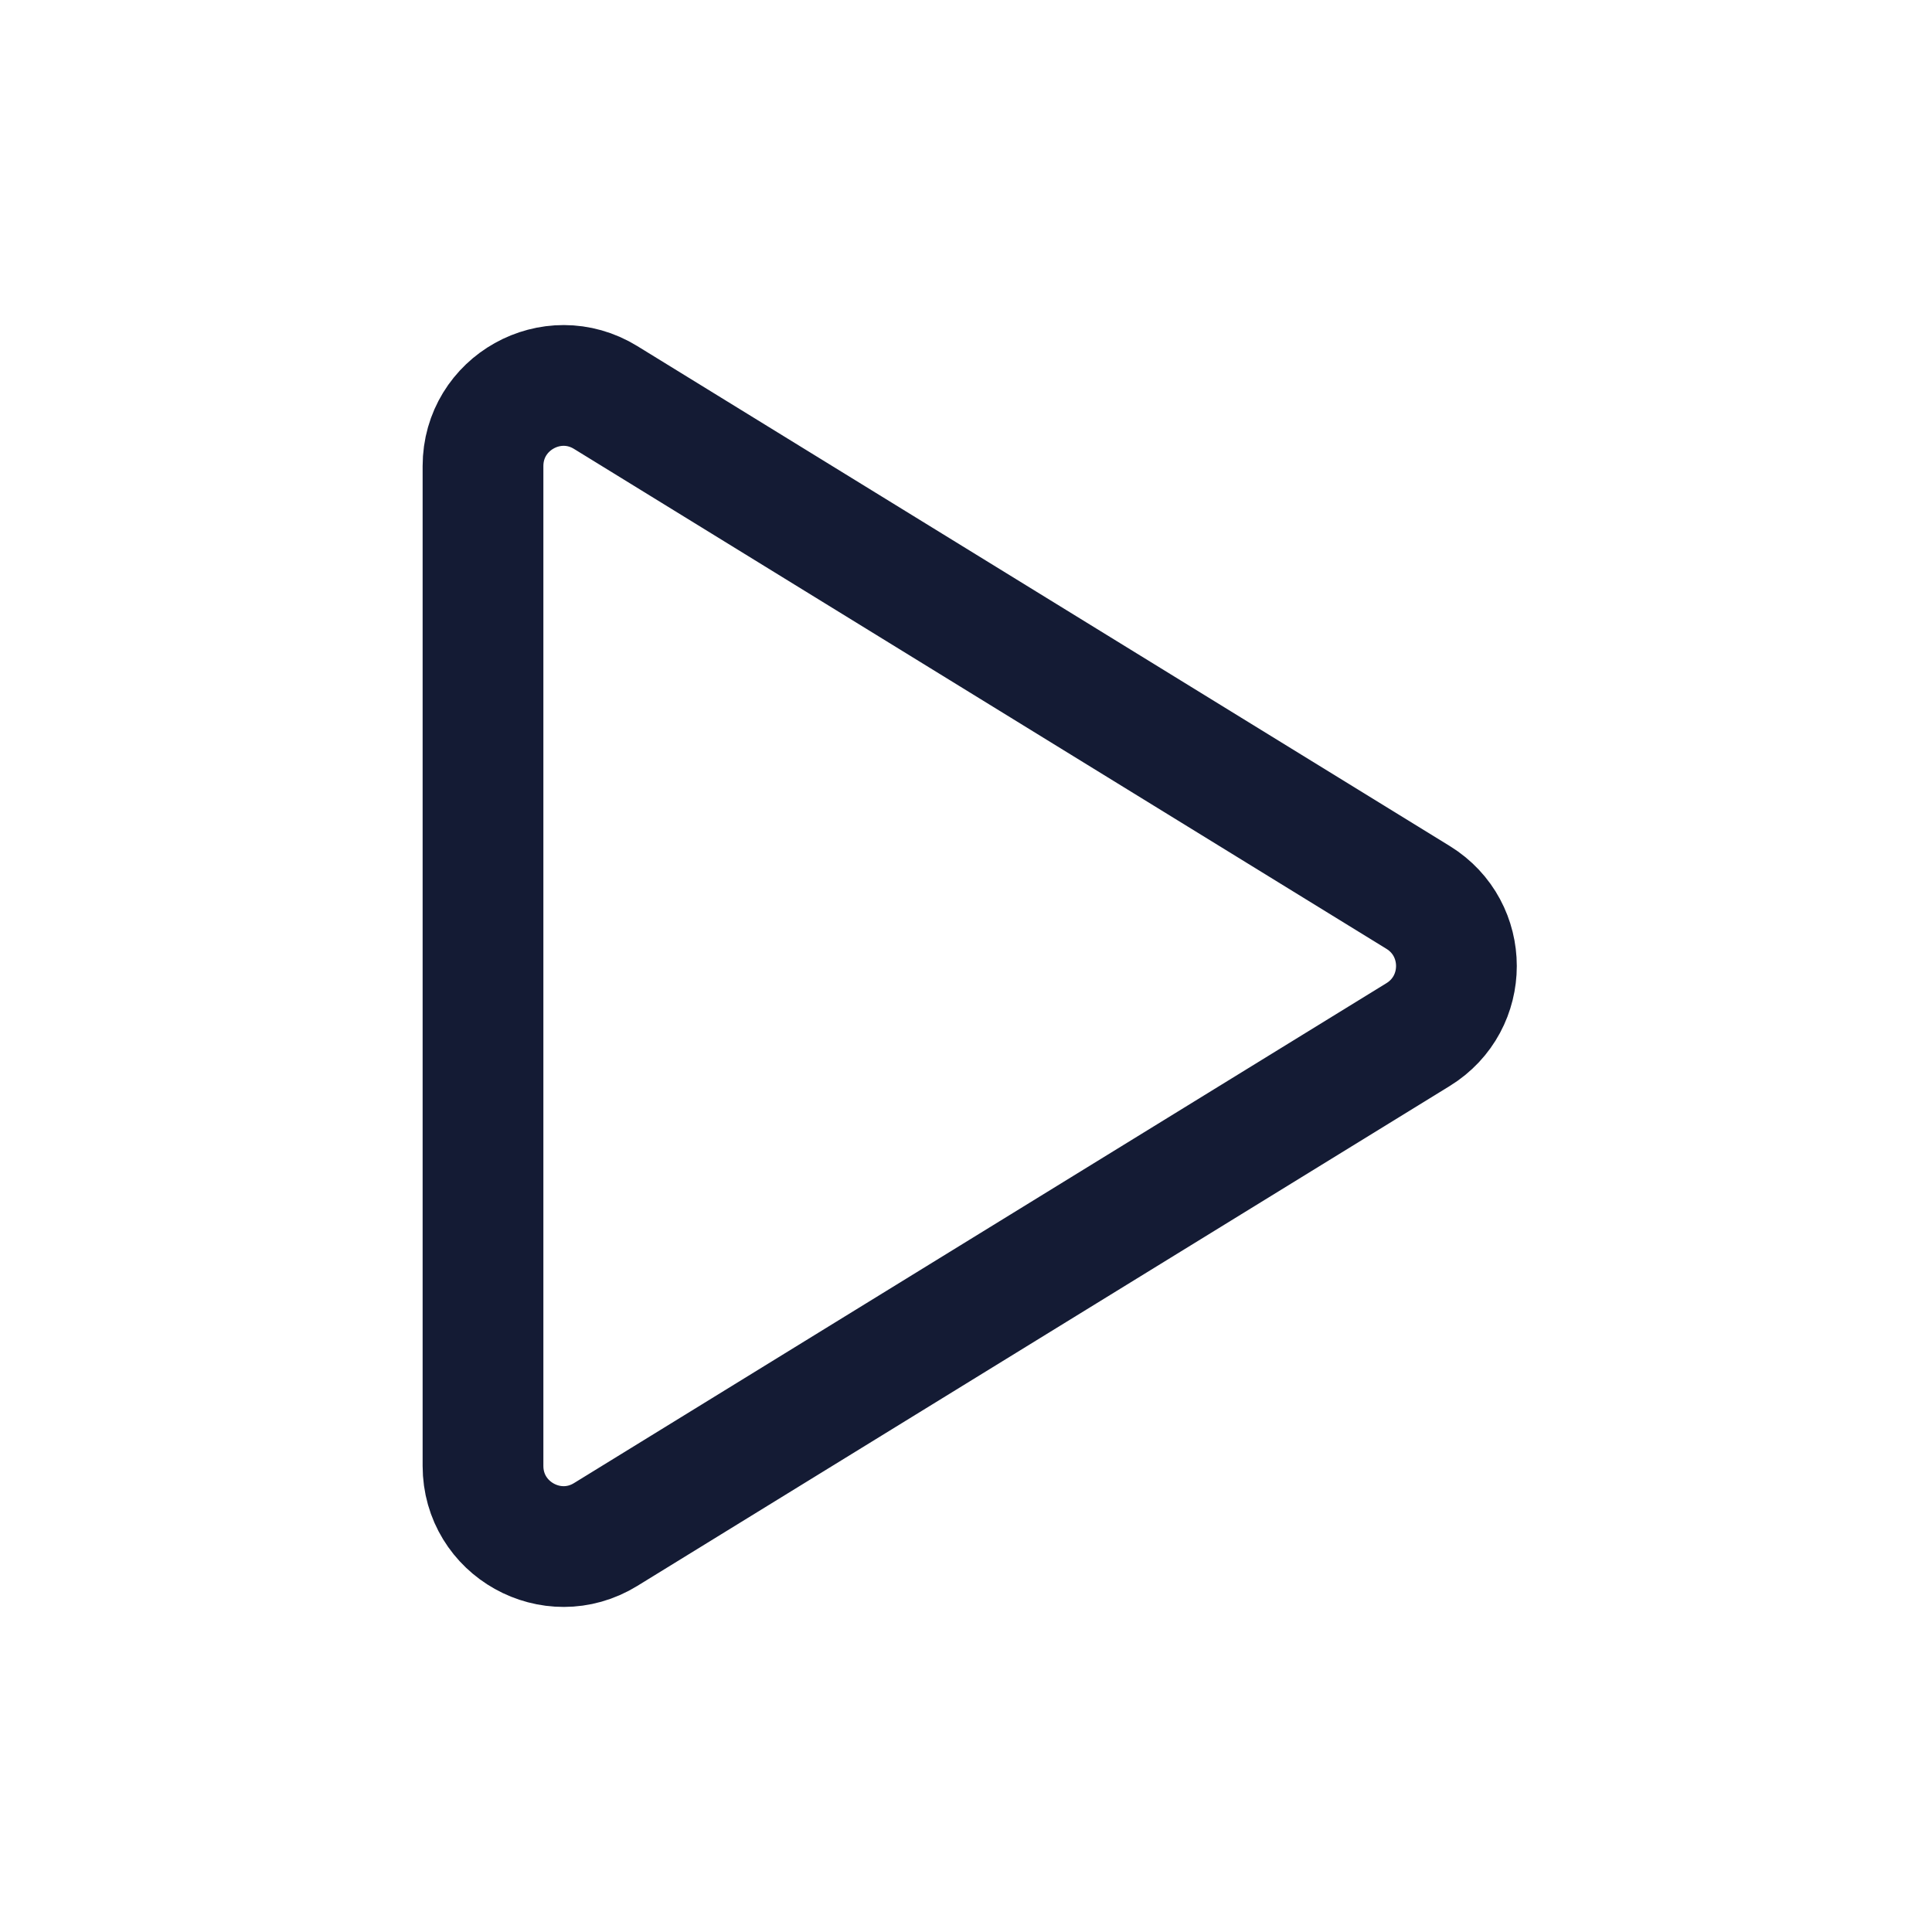
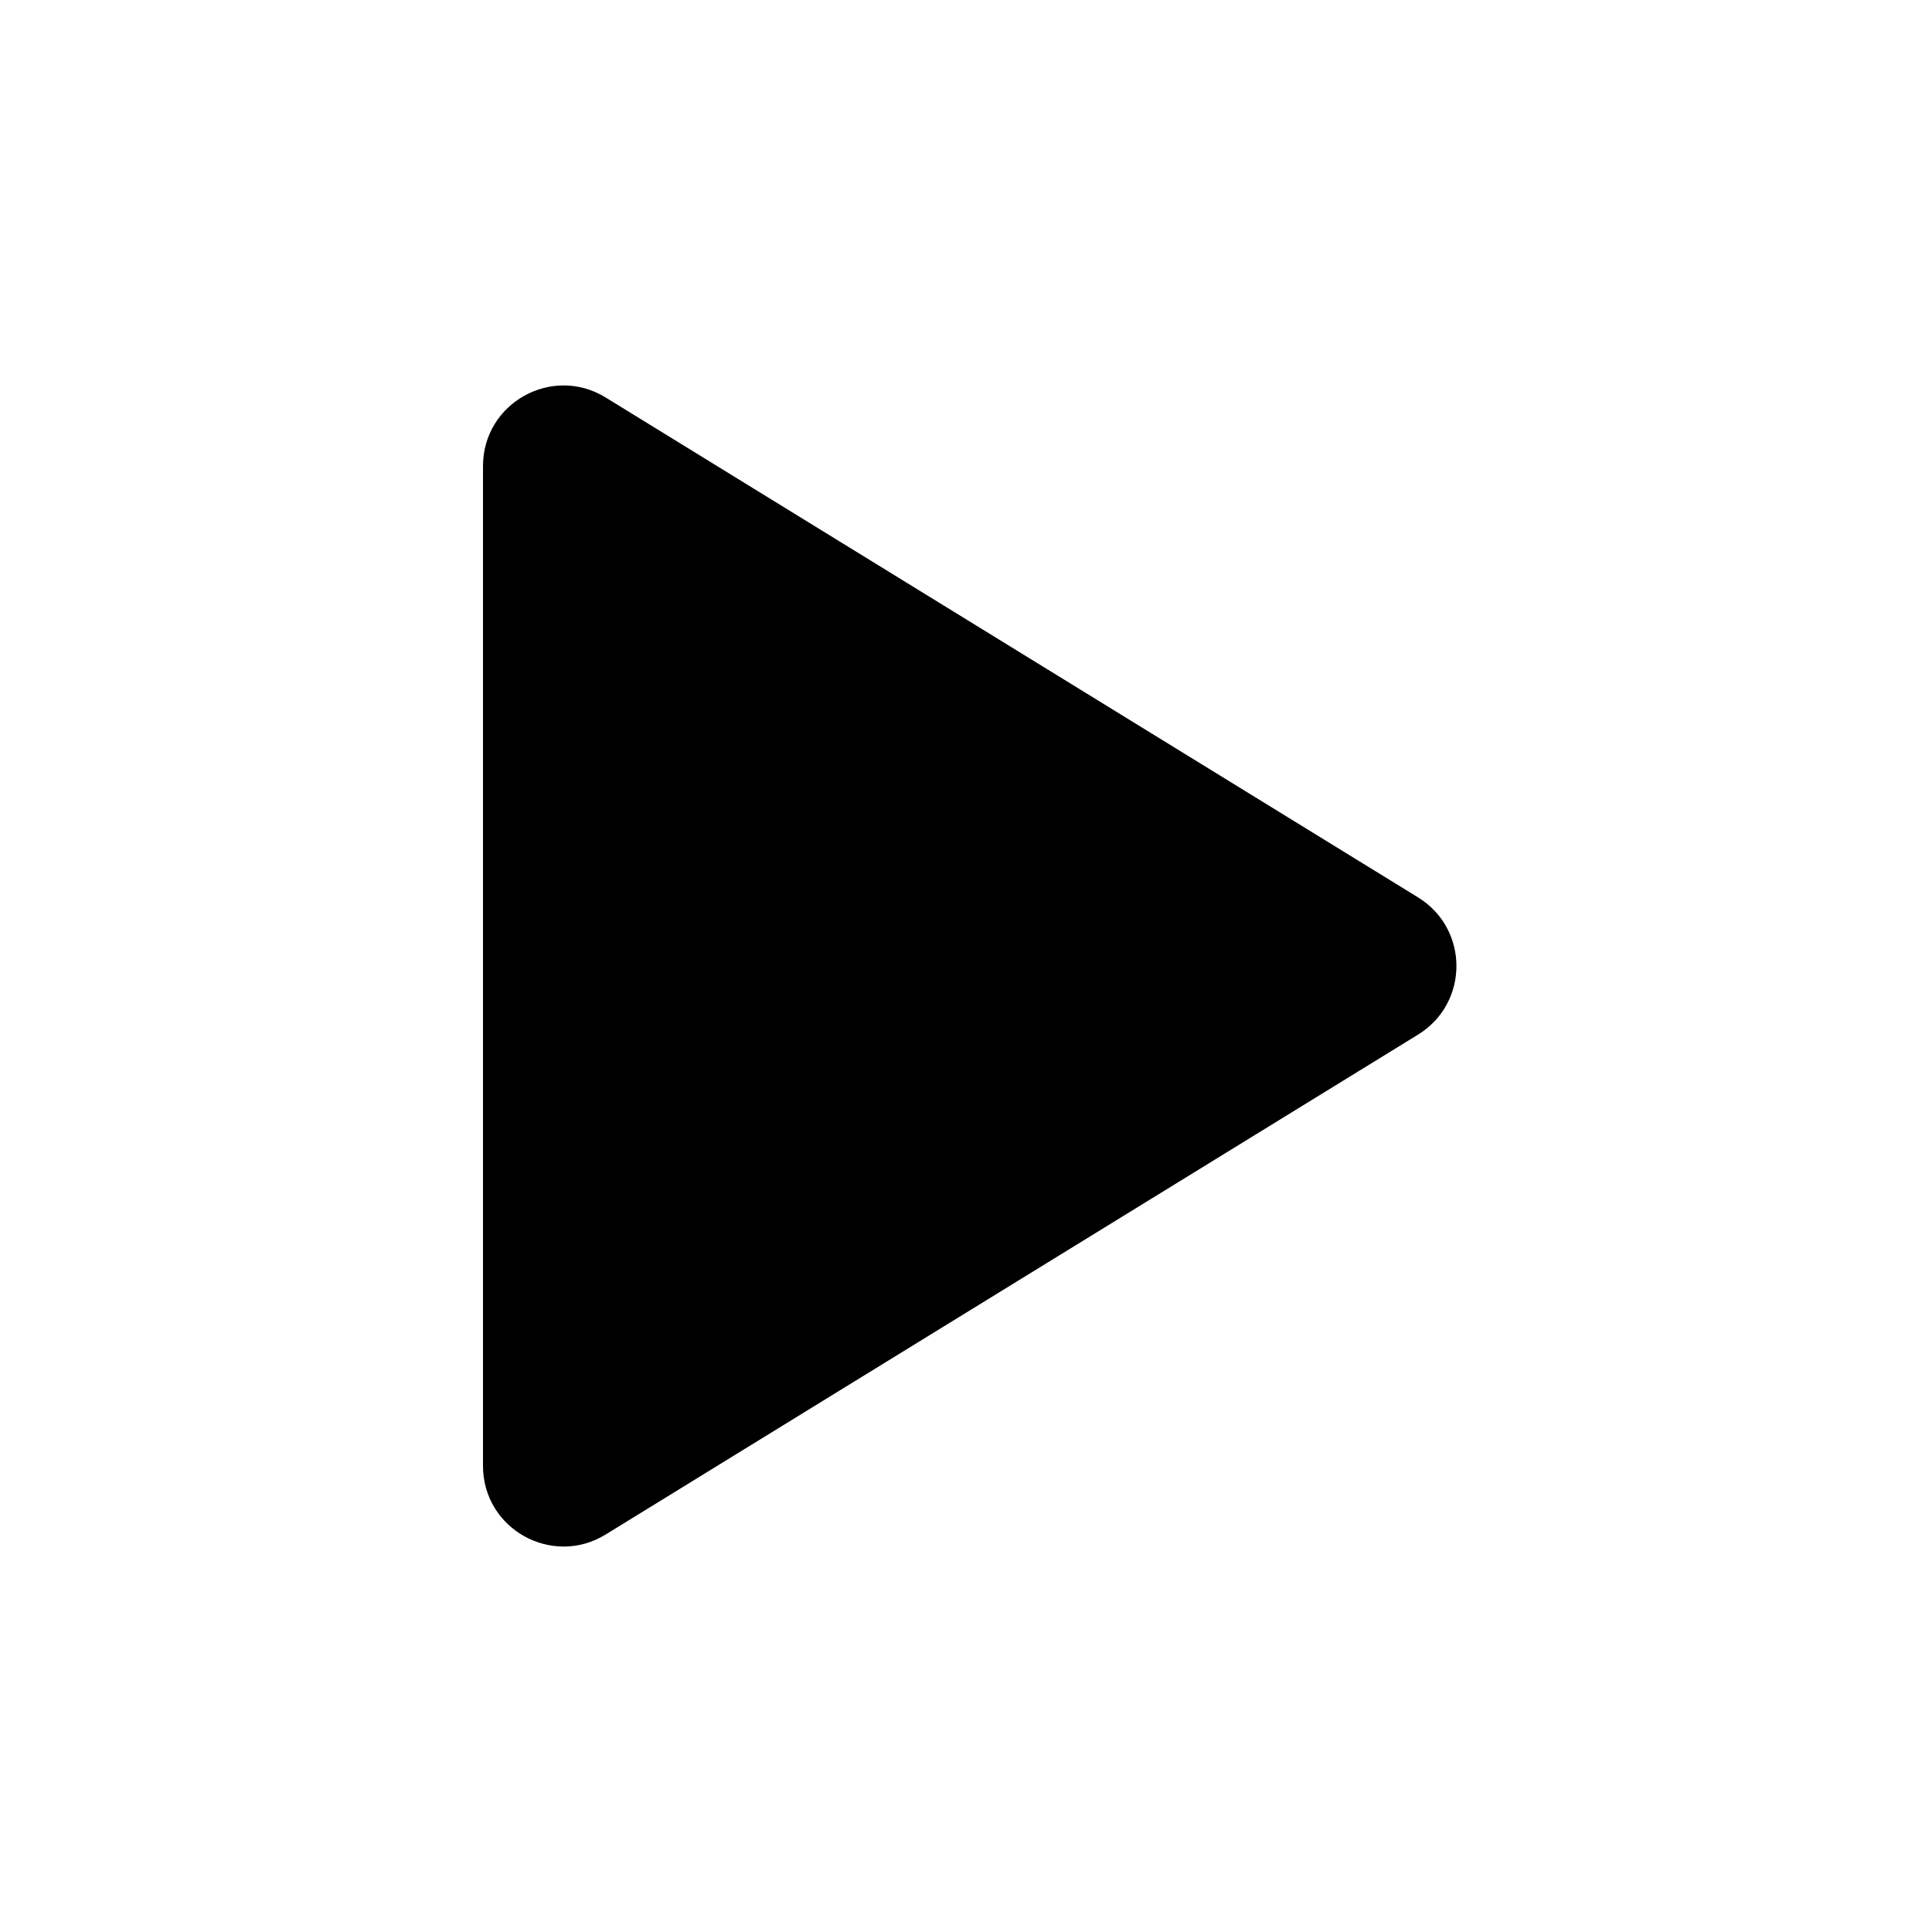
- <svg xmlns="http://www.w3.org/2000/svg" width="24" height="24" viewBox="0 0 24 24" fill="none">
-   <path d="M7.524 19.062C6.858 19.472 6 18.993 6 18.21V5.79C6 5.007 6.858 4.528 7.524 4.938L17.616 11.148C18.251 11.539 18.251 12.461 17.616 12.852L7.524 19.062Z" stroke="#141B34" stroke-width="1.5" stroke-linejoin="round" />
+ <svg xmlns="http://www.w3.org/2000/svg" fill="none" width="24" height="24" viewBox="0 0 24 24">
+   <path d="M7.524 19.062C6.858 19.472 6 18.993 6 18.21V5.79C6 5.007 6.858 4.528 7.524 4.938L17.616 11.148C18.251 11.539 18.251 12.461 17.616 12.852L7.524 19.062Z" fill="black" />
</svg>
